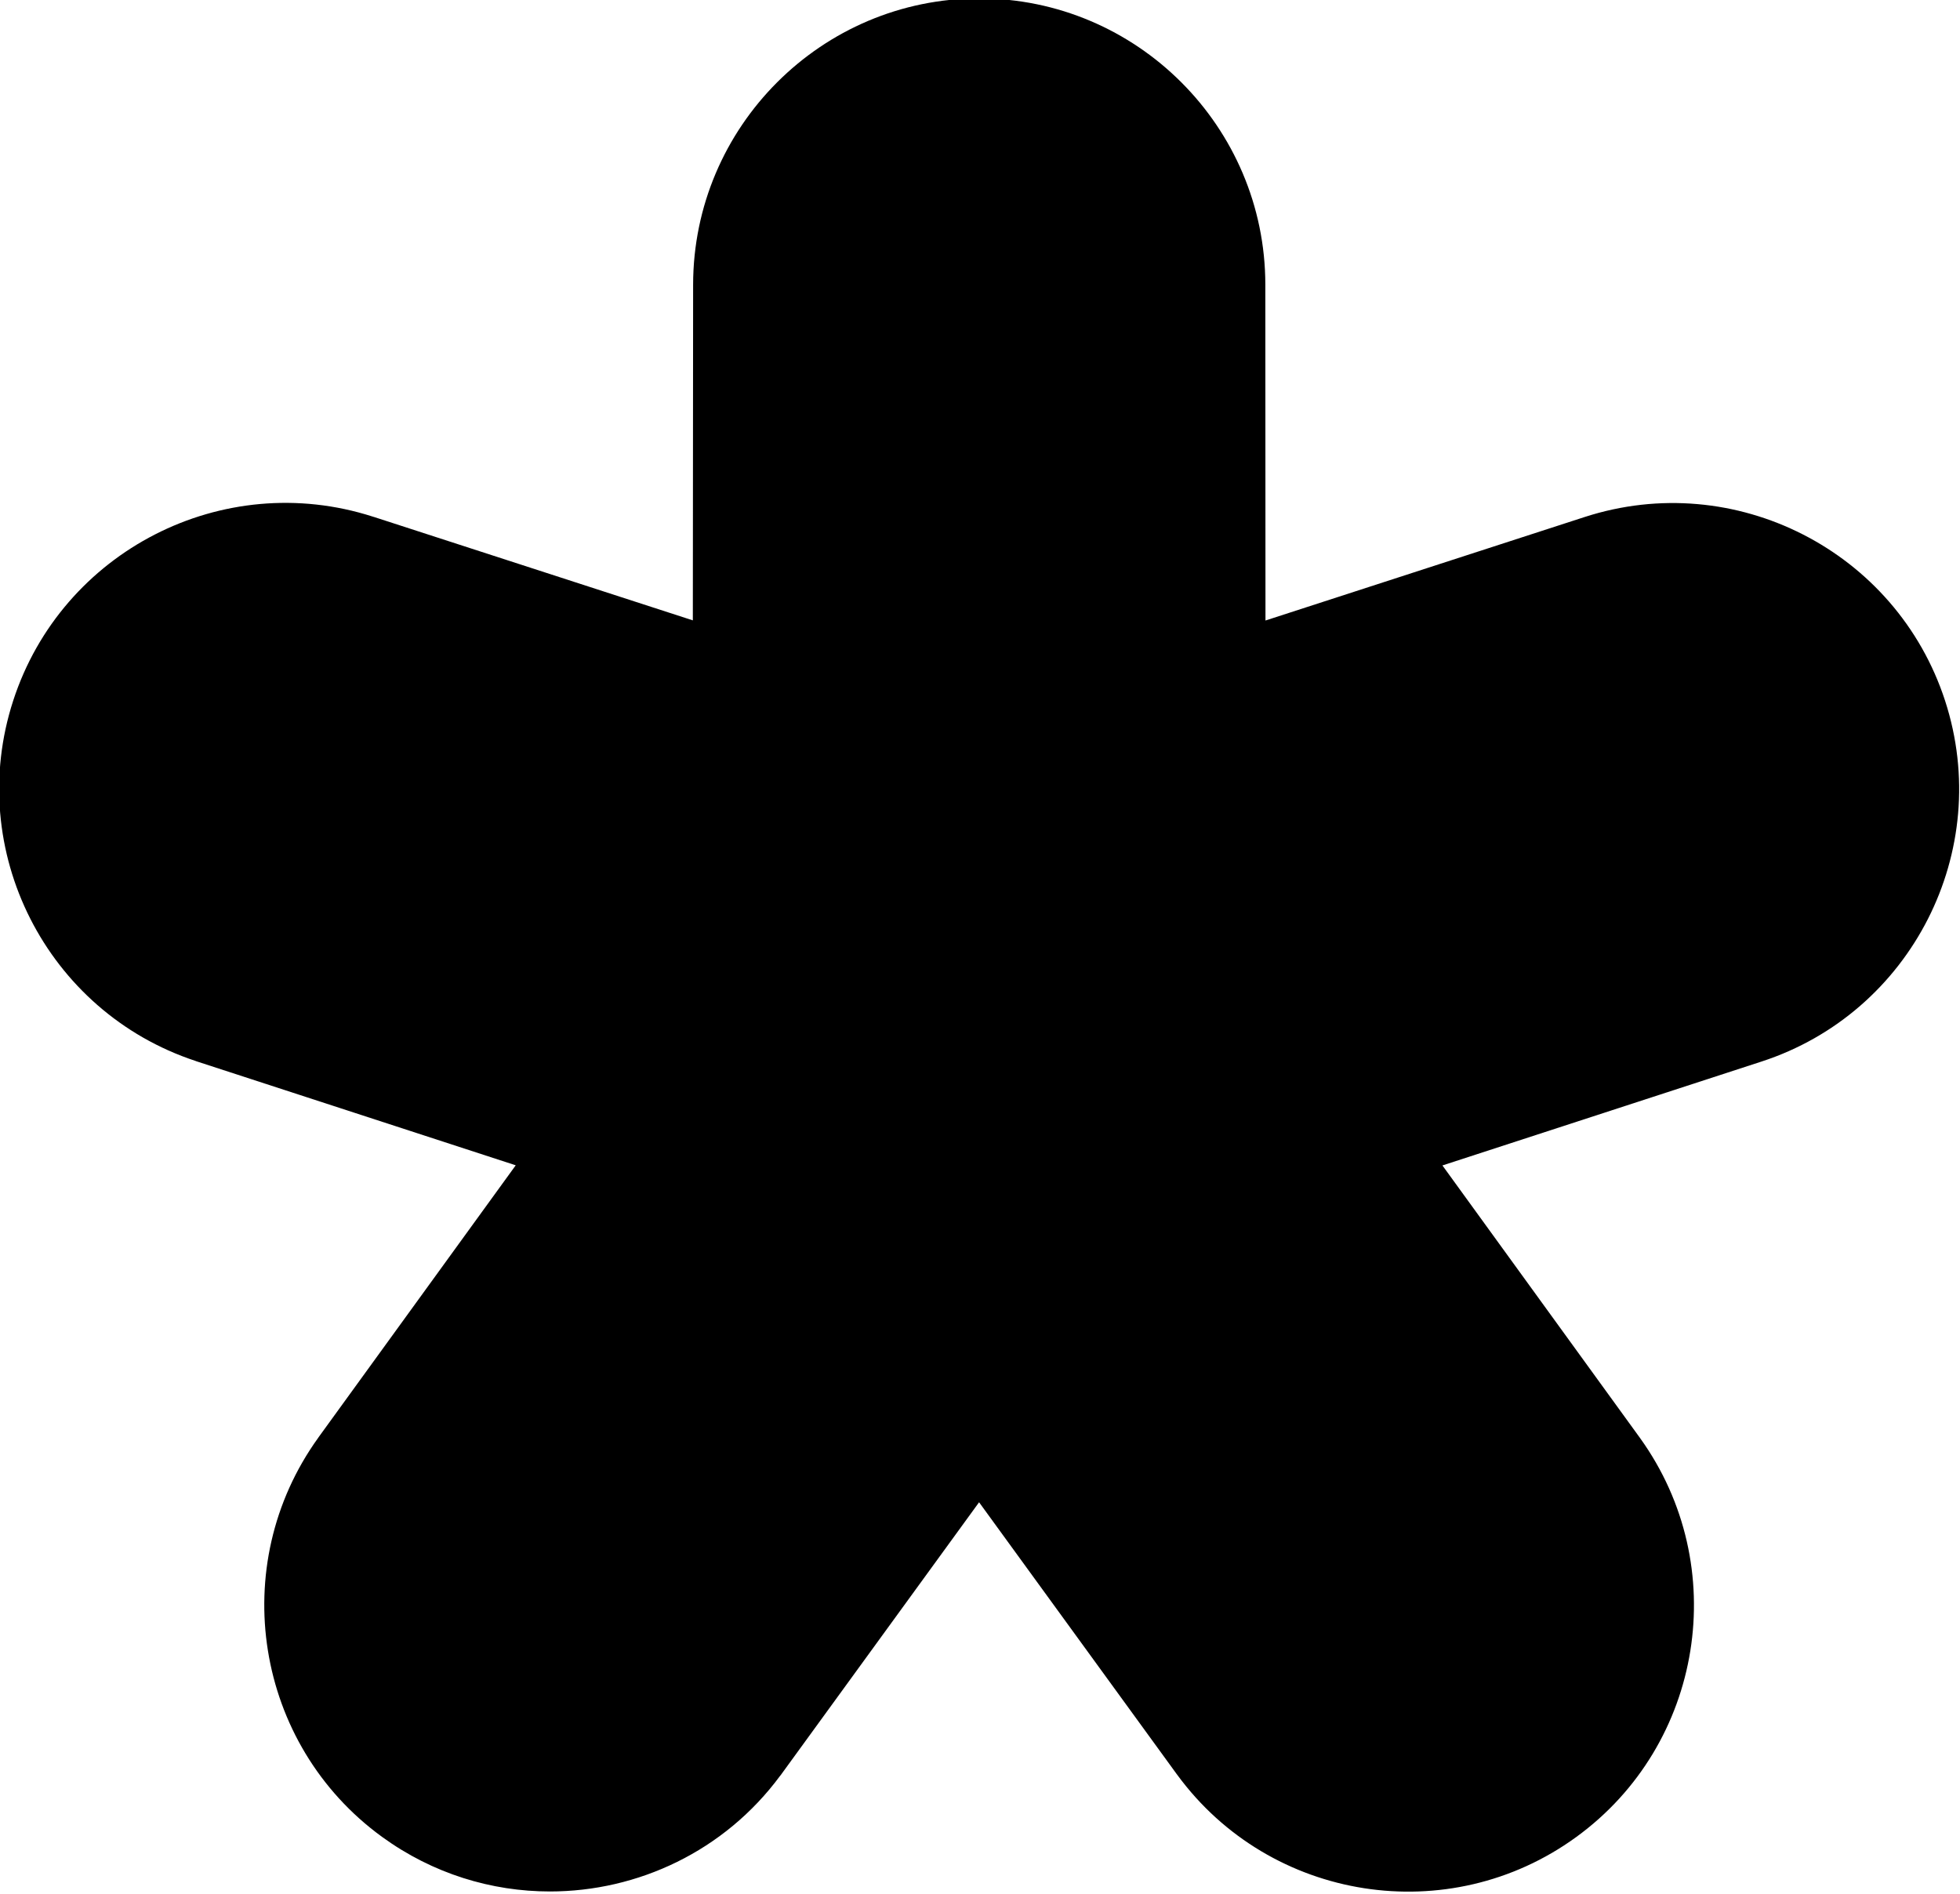
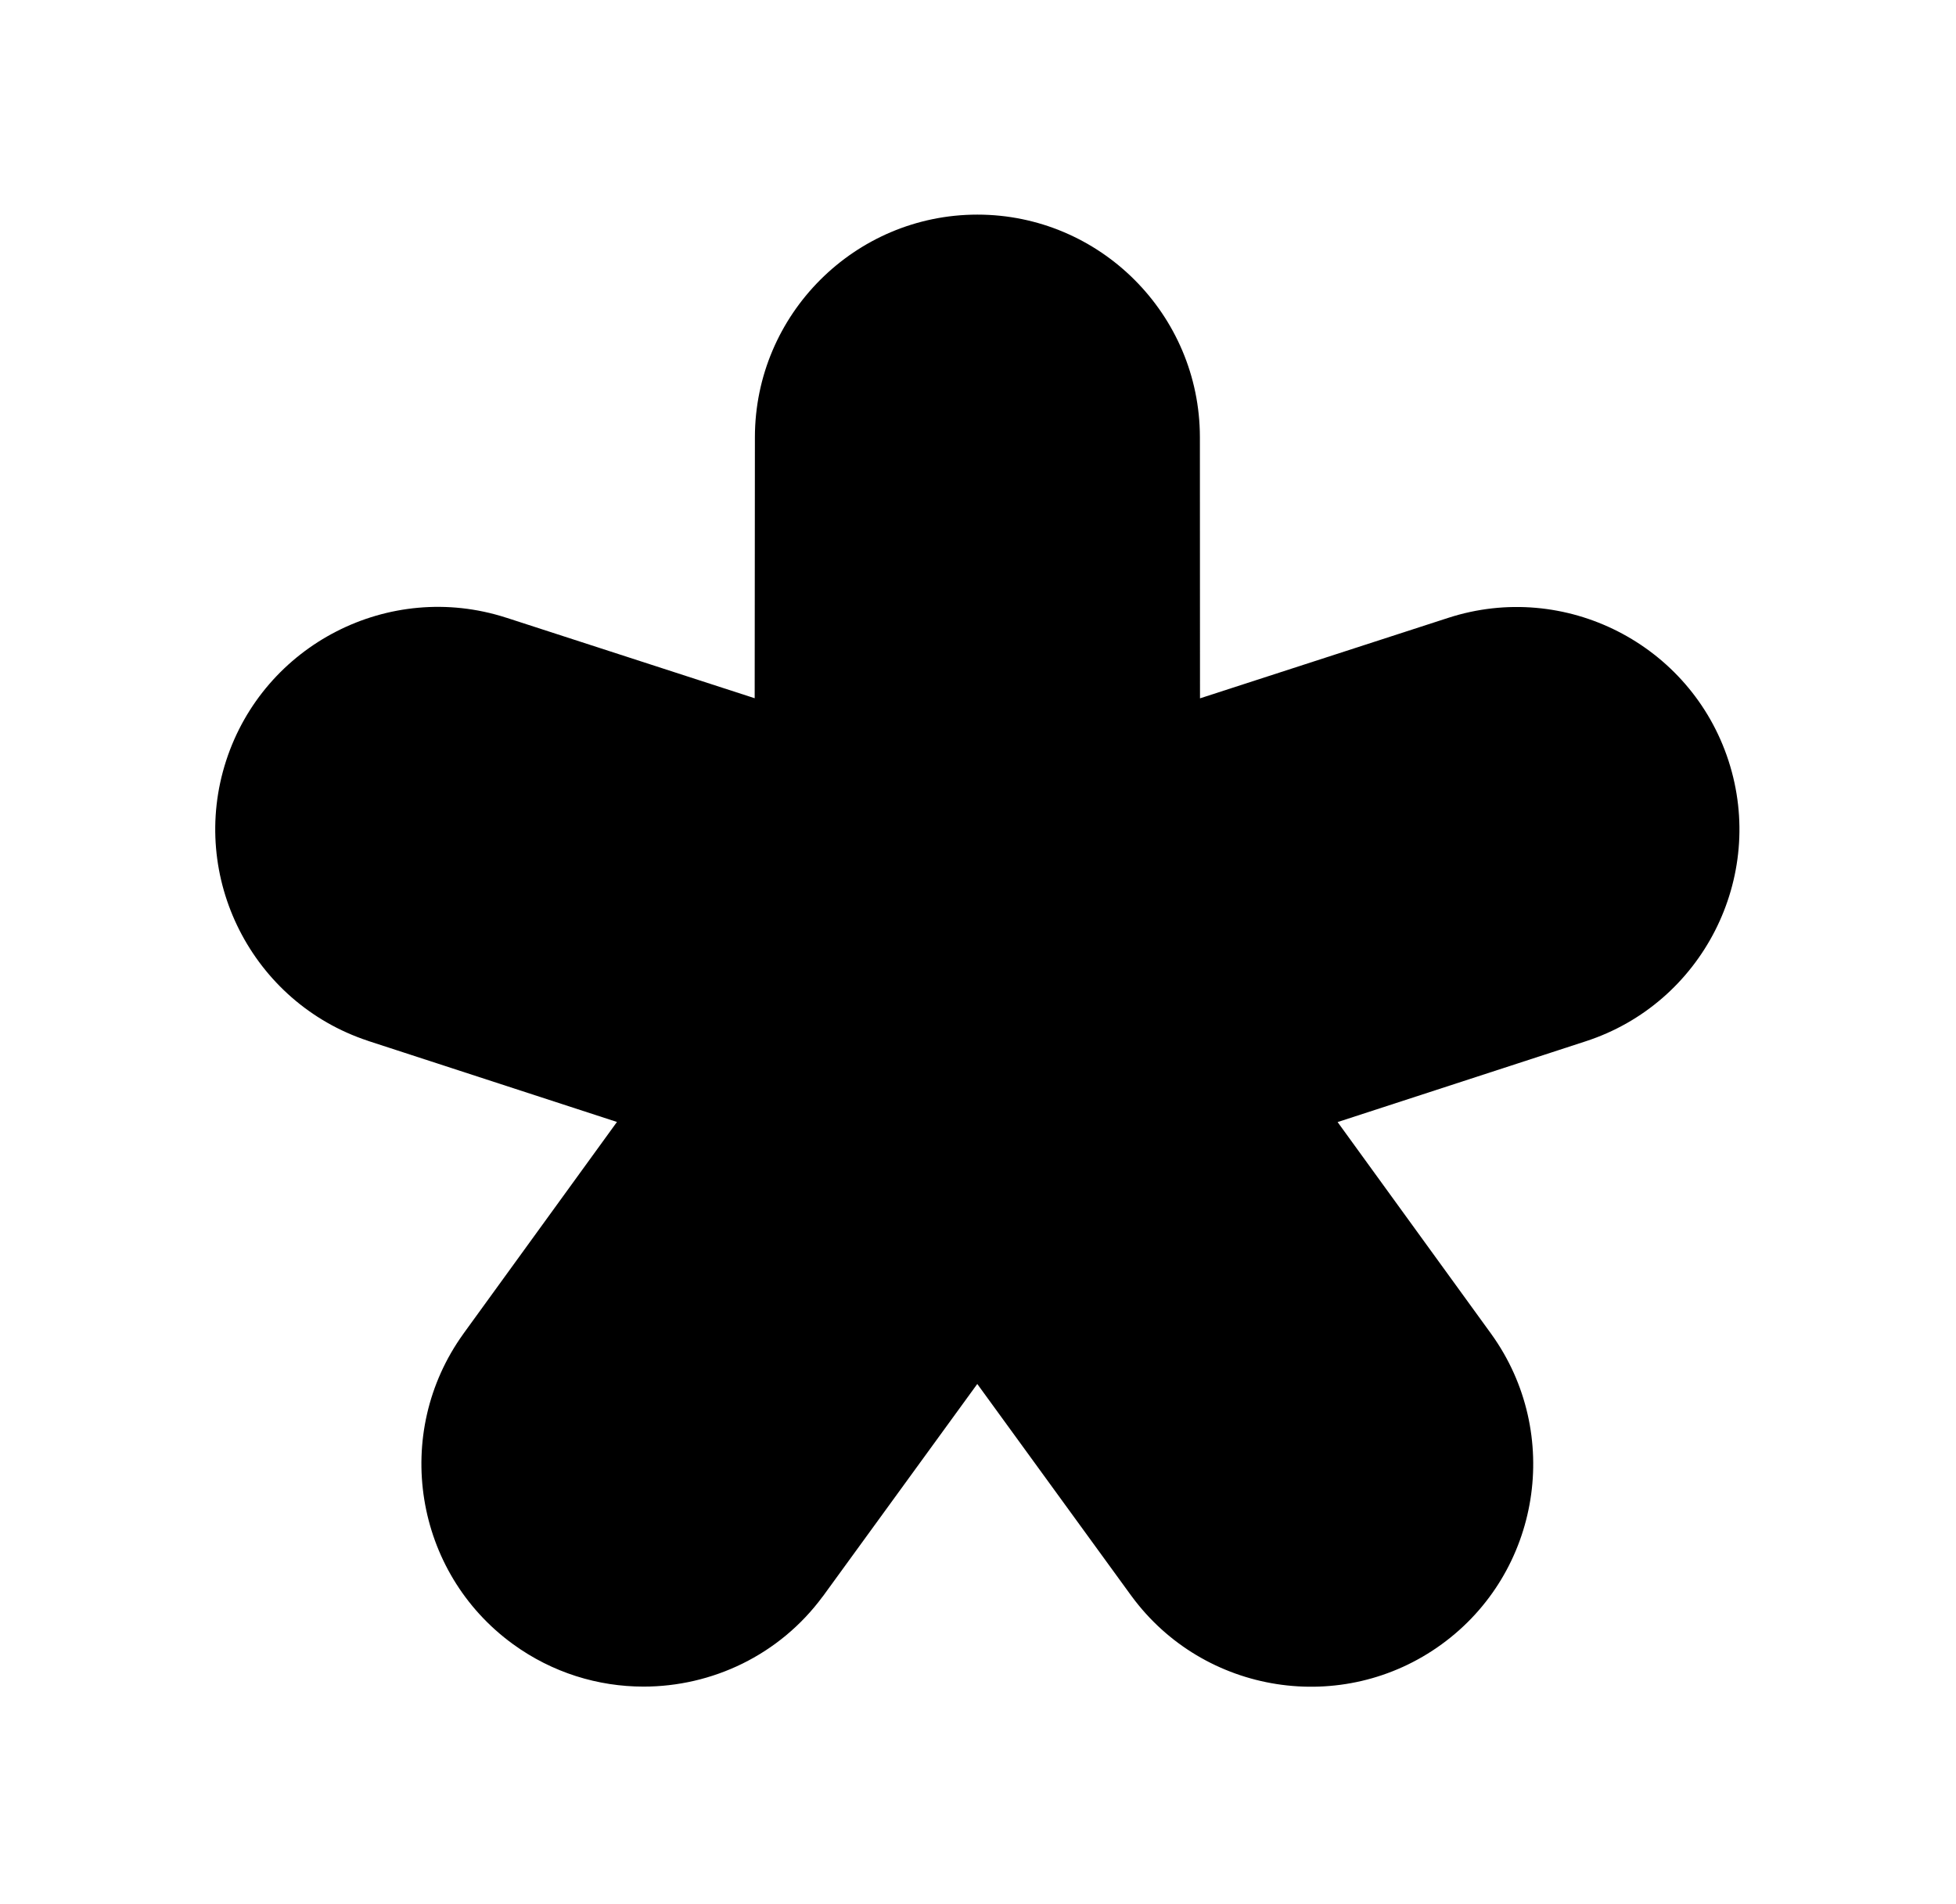
- <svg xmlns="http://www.w3.org/2000/svg" viewBox="0 0 353 341">
+ <svg xmlns="http://www.w3.org/2000/svg" viewBox="-50 -50 453 441">
  <defs />
  <path d="M 68.821 330.859 C 77.941 337.485 88.53 340.683 99.042 340.683 C 114.862 340.683 130.474 333.439 140.522 319.824 C 140.551 319.796 140.578 319.765 140.604 319.734 C 140.628 319.702 140.652 319.67 140.675 319.638 L 140.71 319.588 C 140.734 319.555 140.757 319.521 140.779 319.49 L 176.334 270.581 L 211.889 319.49 C 211.923 319.543 211.96 319.583 211.995 319.629 C 212.011 319.65 212.026 319.671 212.043 319.696 C 228.79 342.514 260.969 347.541 283.873 330.885 C 306.803 314.231 311.93 282.028 295.389 259.031 L 295.353 258.973 C 295.322 258.925 295.298 258.889 295.26 258.851 L 259.783 209.915 L 317.263 191.198 C 344.264 182.406 359.103 153.247 350.318 126.226 C 341.534 99.207 312.42 84.357 285.393 93.123 L 227.915 111.763 L 227.889 51.253 C 227.861 22.84 204.751 -0.286 176.36 -0.286 C 147.968 -0.286 124.858 22.84 124.832 51.278 L 124.781 111.737 L 67.301 93.097 C 67.278 93.097 67.25 93.092 67.223 93.084 C 67.186 93.074 67.149 93.06 67.12 93.045 C 40.145 84.383 11.135 99.233 2.375 126.202 C -6.384 153.17 8.353 182.226 35.224 191.095 C 35.249 191.102 35.272 191.111 35.293 191.121 L 35.388 191.157 L 35.431 191.172 L 92.884 209.889 L 57.407 258.825 C 57.394 258.851 57.375 258.876 57.356 258.902 C 57.336 258.928 57.317 258.954 57.304 258.979 C 40.738 281.977 45.891 314.205 68.821 330.859 Z" />
</svg>
